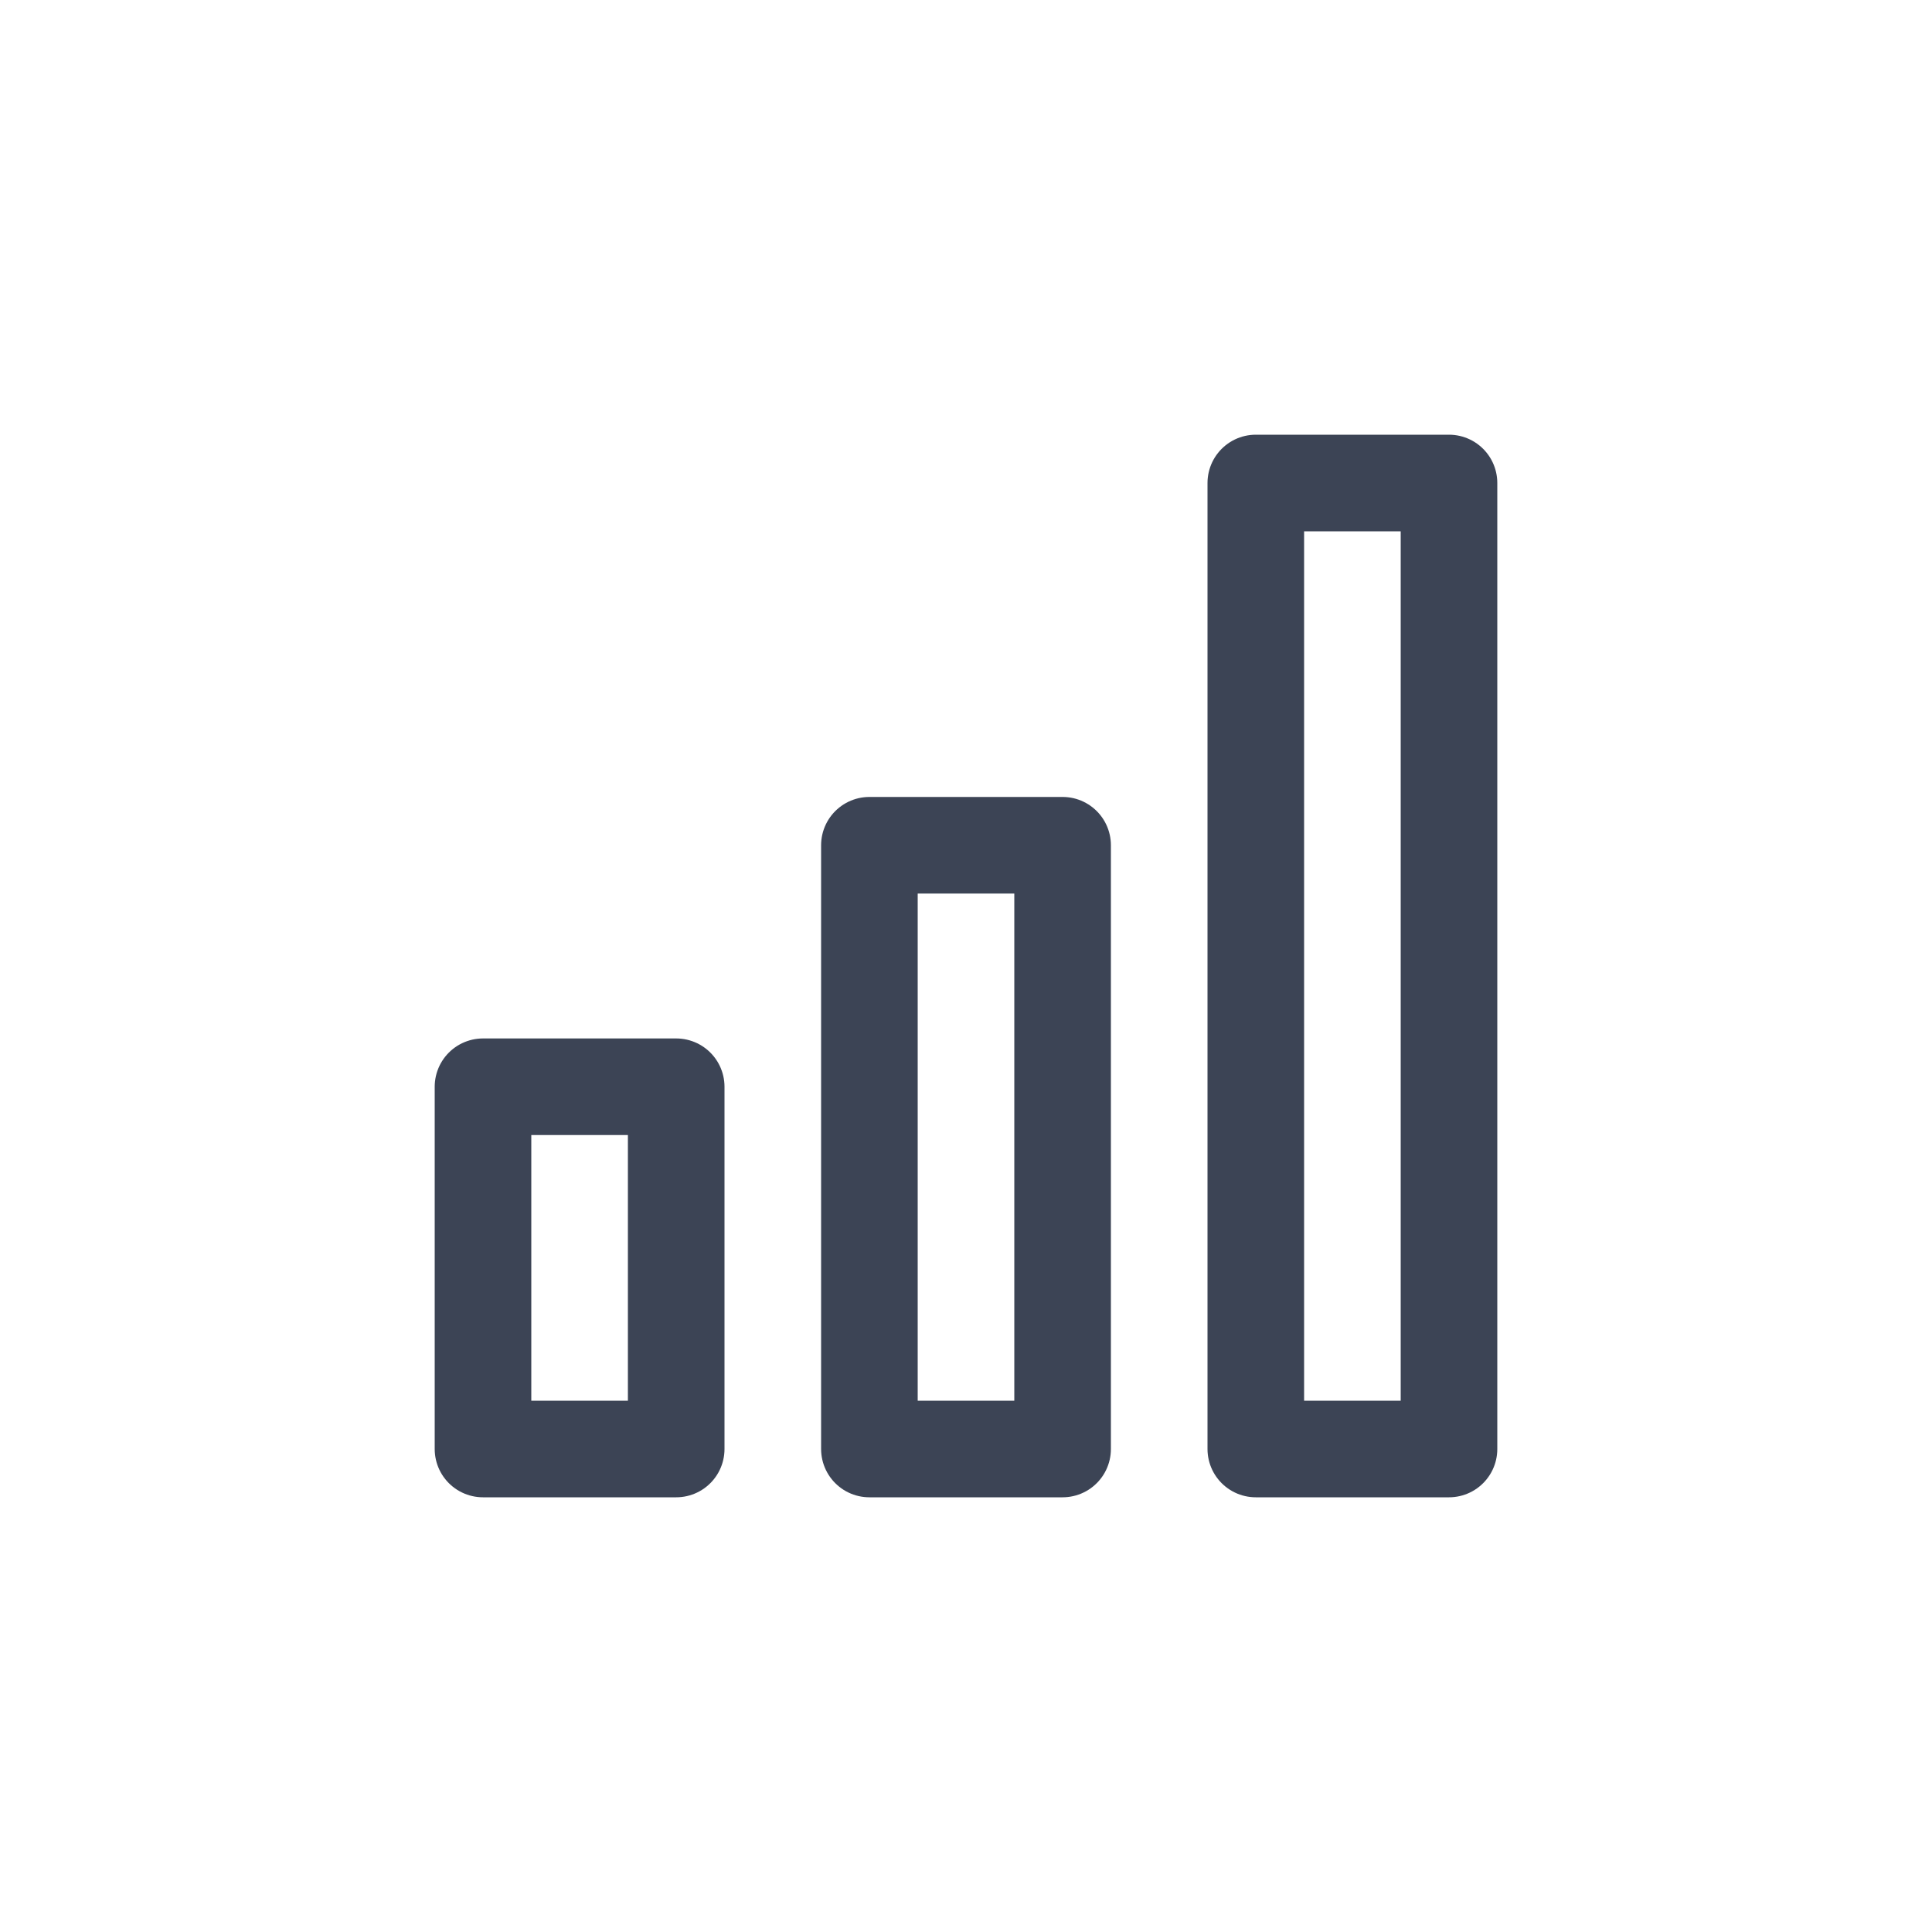
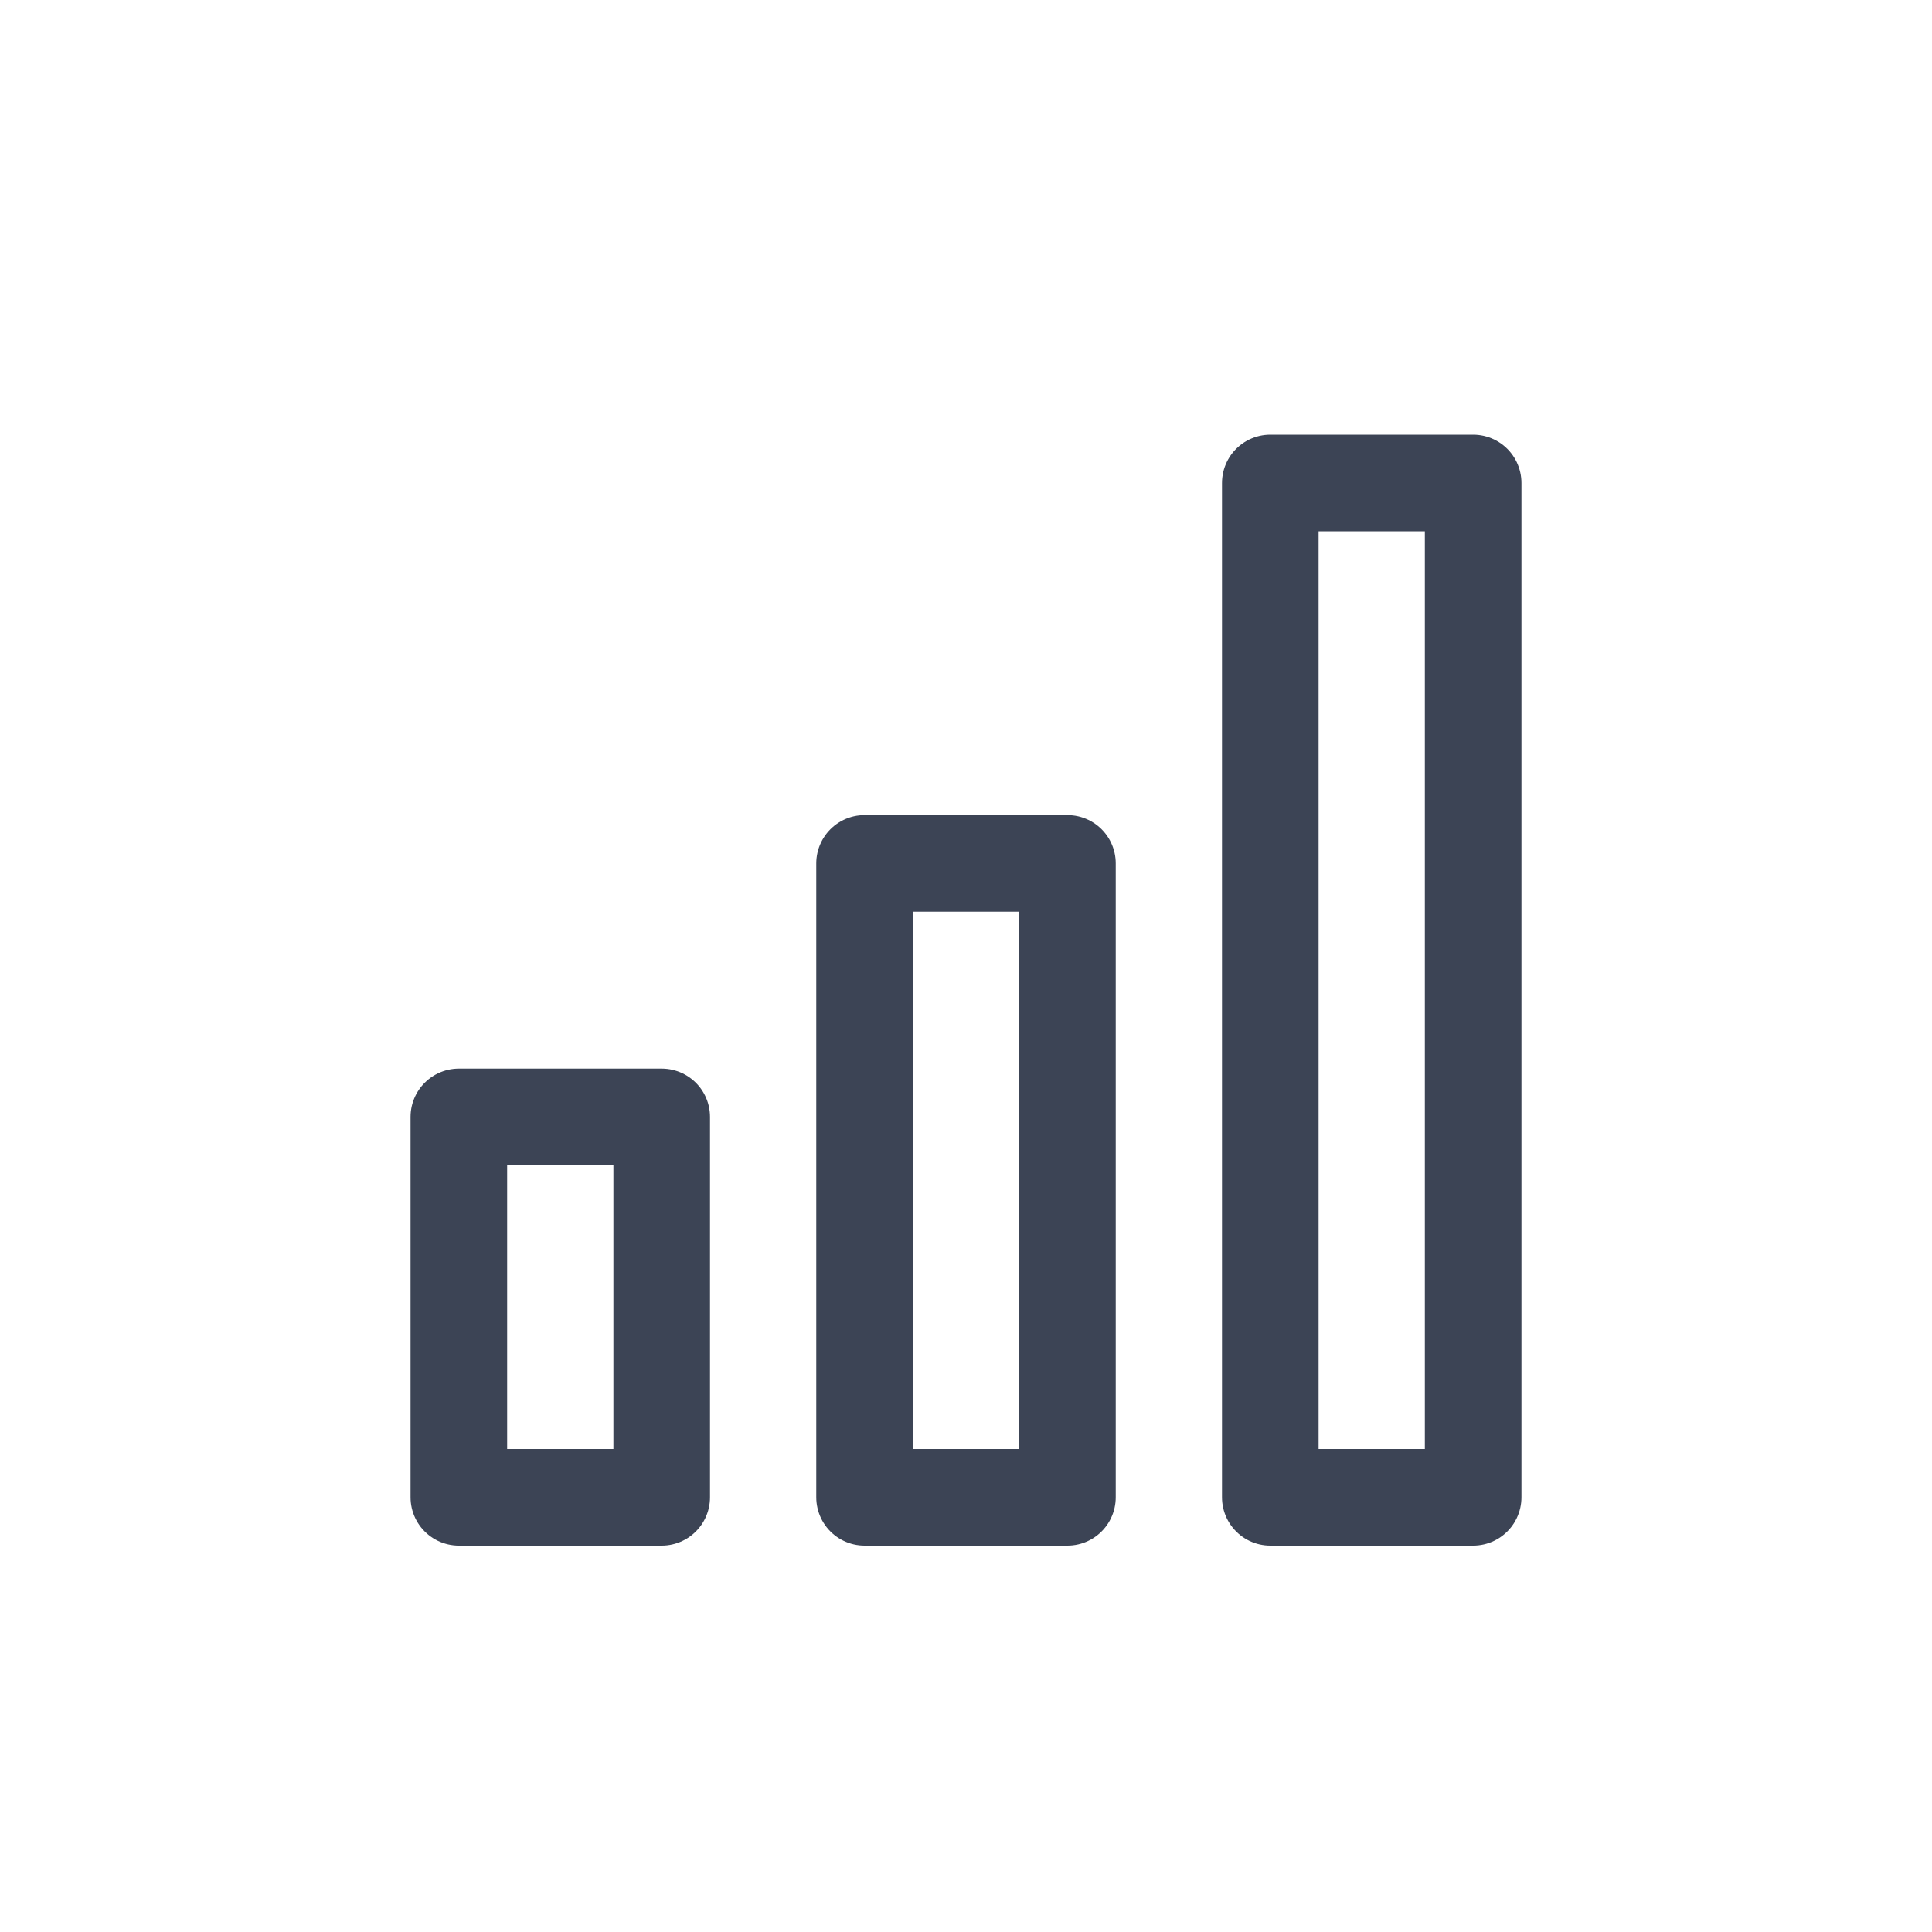
<svg xmlns="http://www.w3.org/2000/svg" width="20" height="20" viewBox="0 0 20 20" fill="none">
-   <path d="M7 11.25H5V15H7V11.25Z" stroke="#0C162B" stroke-opacity="0.8" stroke-linejoin="round" />
-   <path d="M11 8.75H9V15H11V8.75Z" stroke="#0C162B" stroke-opacity="0.8" stroke-linejoin="round" />
-   <path d="M15 5H13V15H15V5Z" stroke="#0C162B" stroke-opacity="0.8" stroke-linejoin="round" />
+   <path d="M6.85 11.562H4.75V15.5H6.85V11.562Z" stroke="#0C162B" stroke-opacity="0.8" stroke-linejoin="round" />
+   <path d="M11.05 8.938H8.95V15.5H11.05V8.938Z" stroke="#0C162B" stroke-opacity="0.8" stroke-linejoin="round" />
+   <path d="M15.25 5H13.15V15.5H15.25V5Z" stroke="#0C162B" stroke-opacity="0.8" stroke-linejoin="round" />
</svg>
